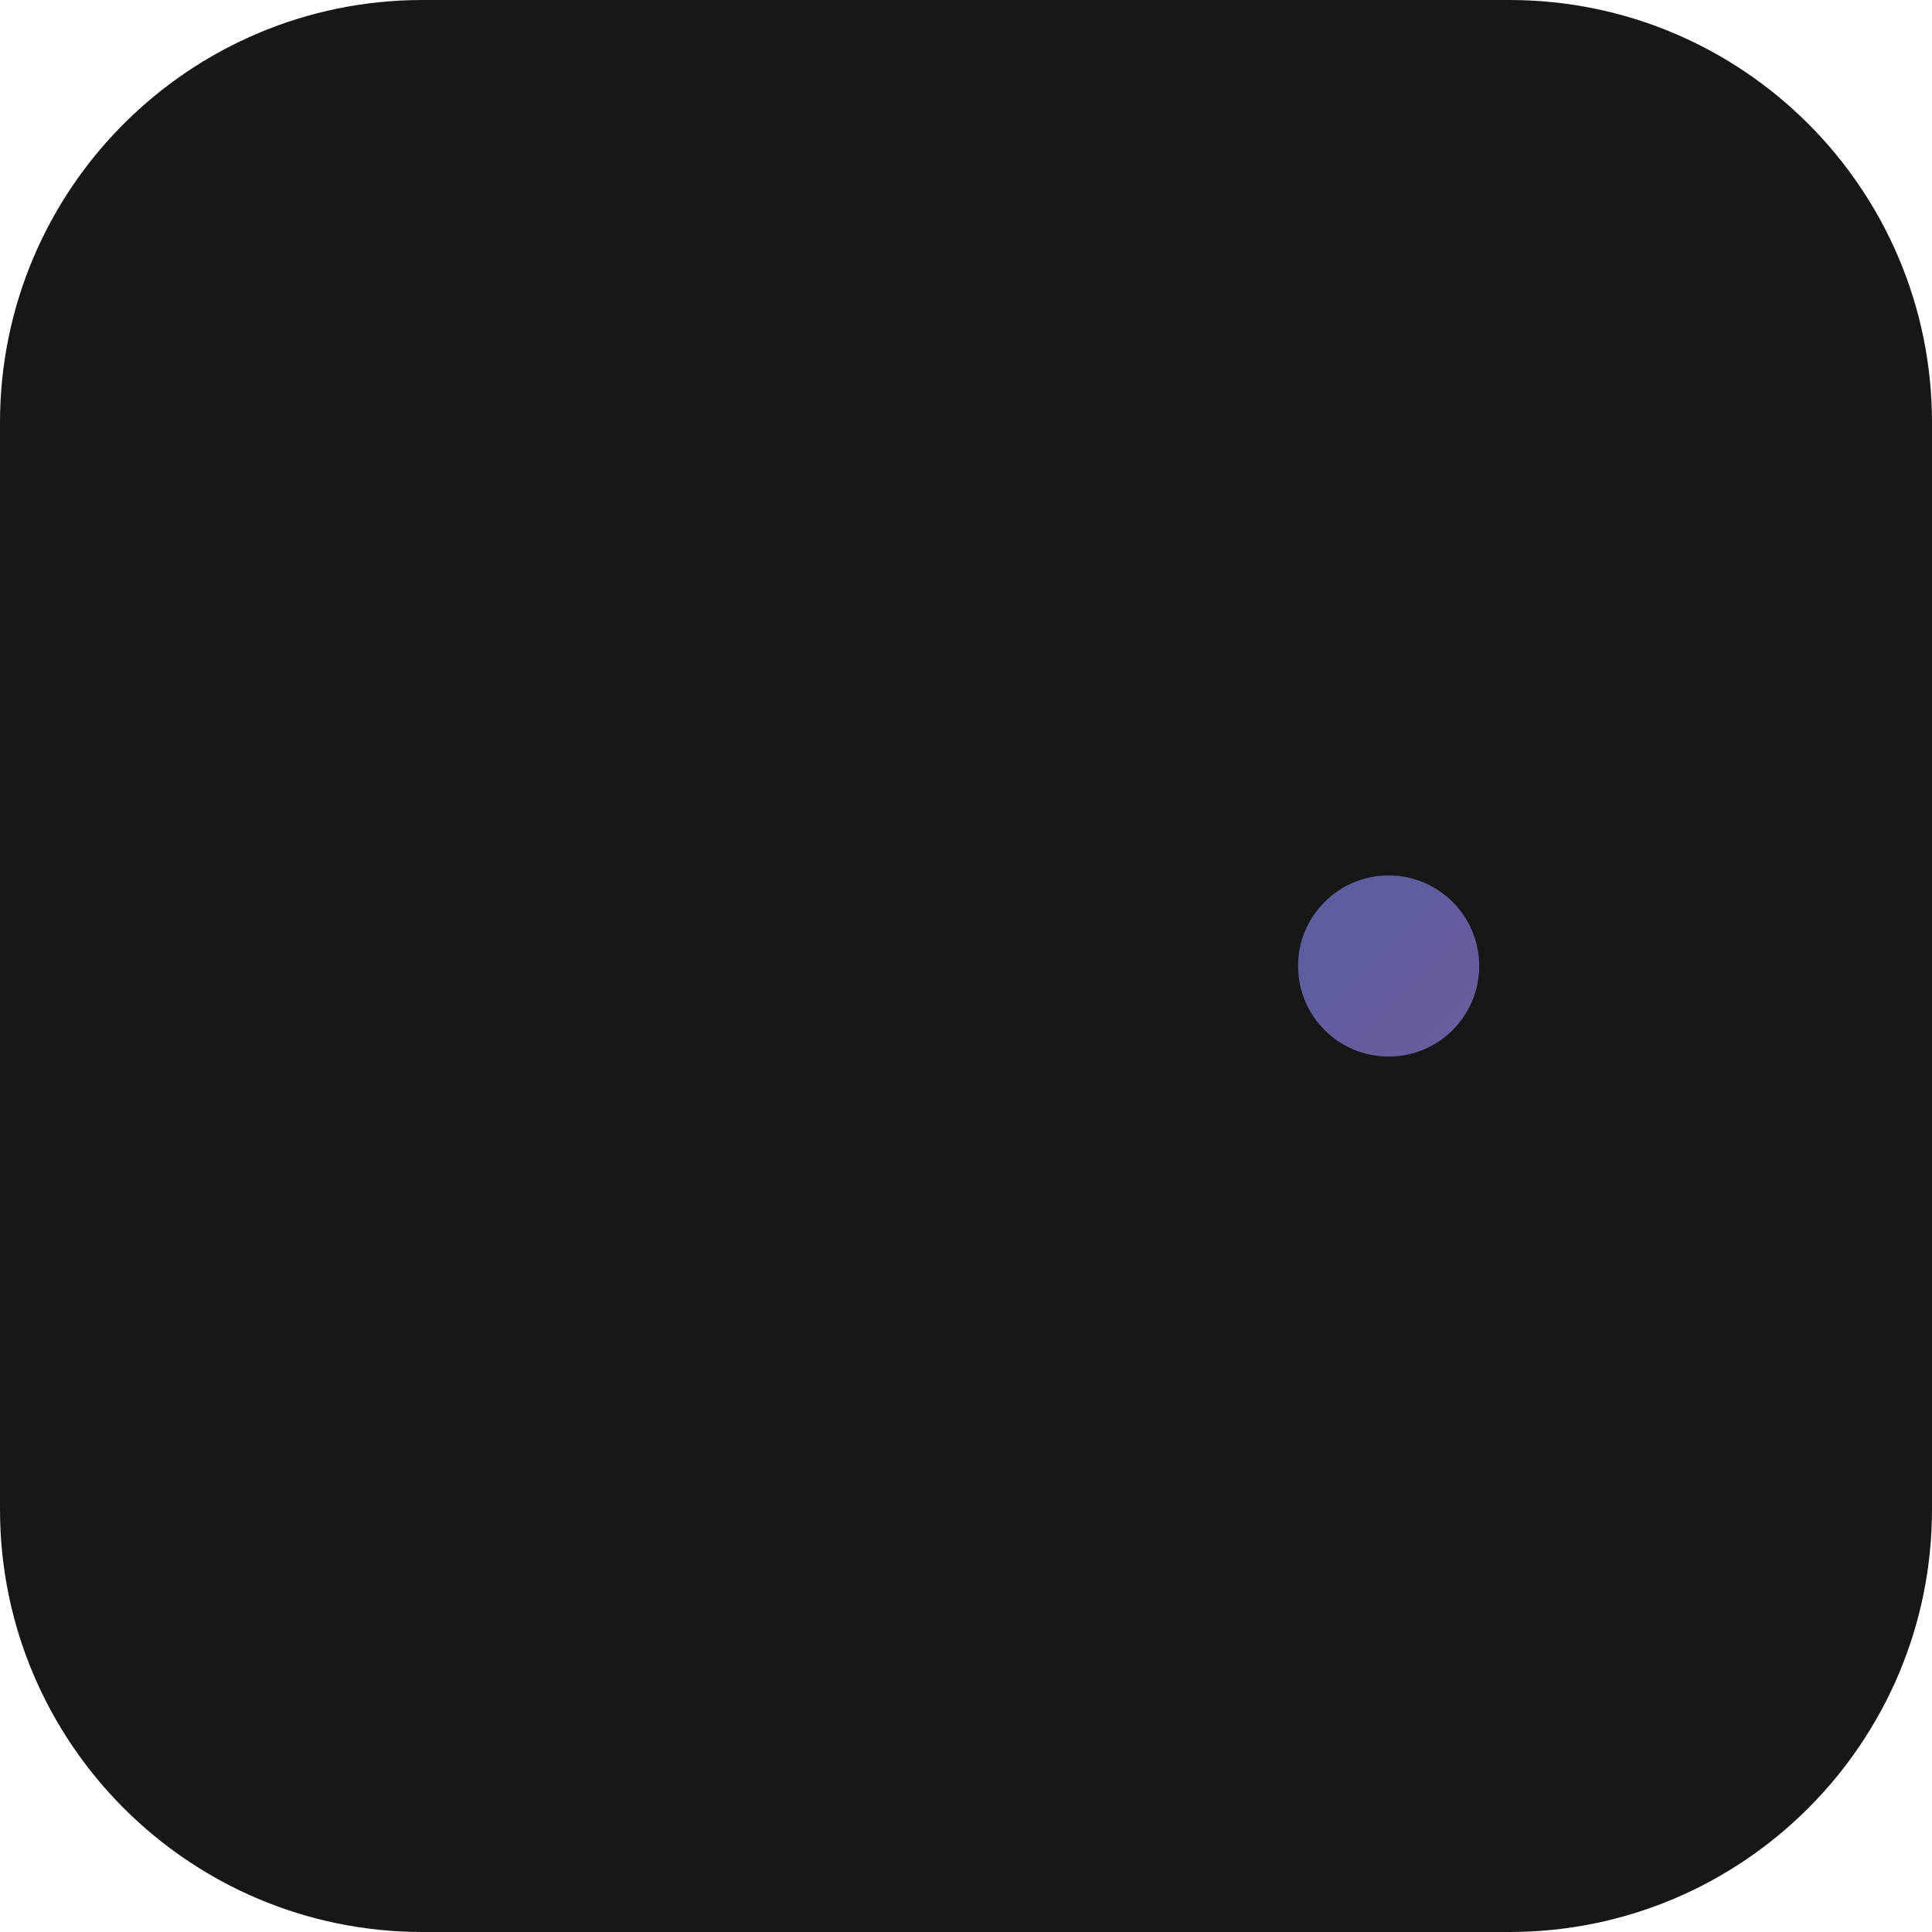
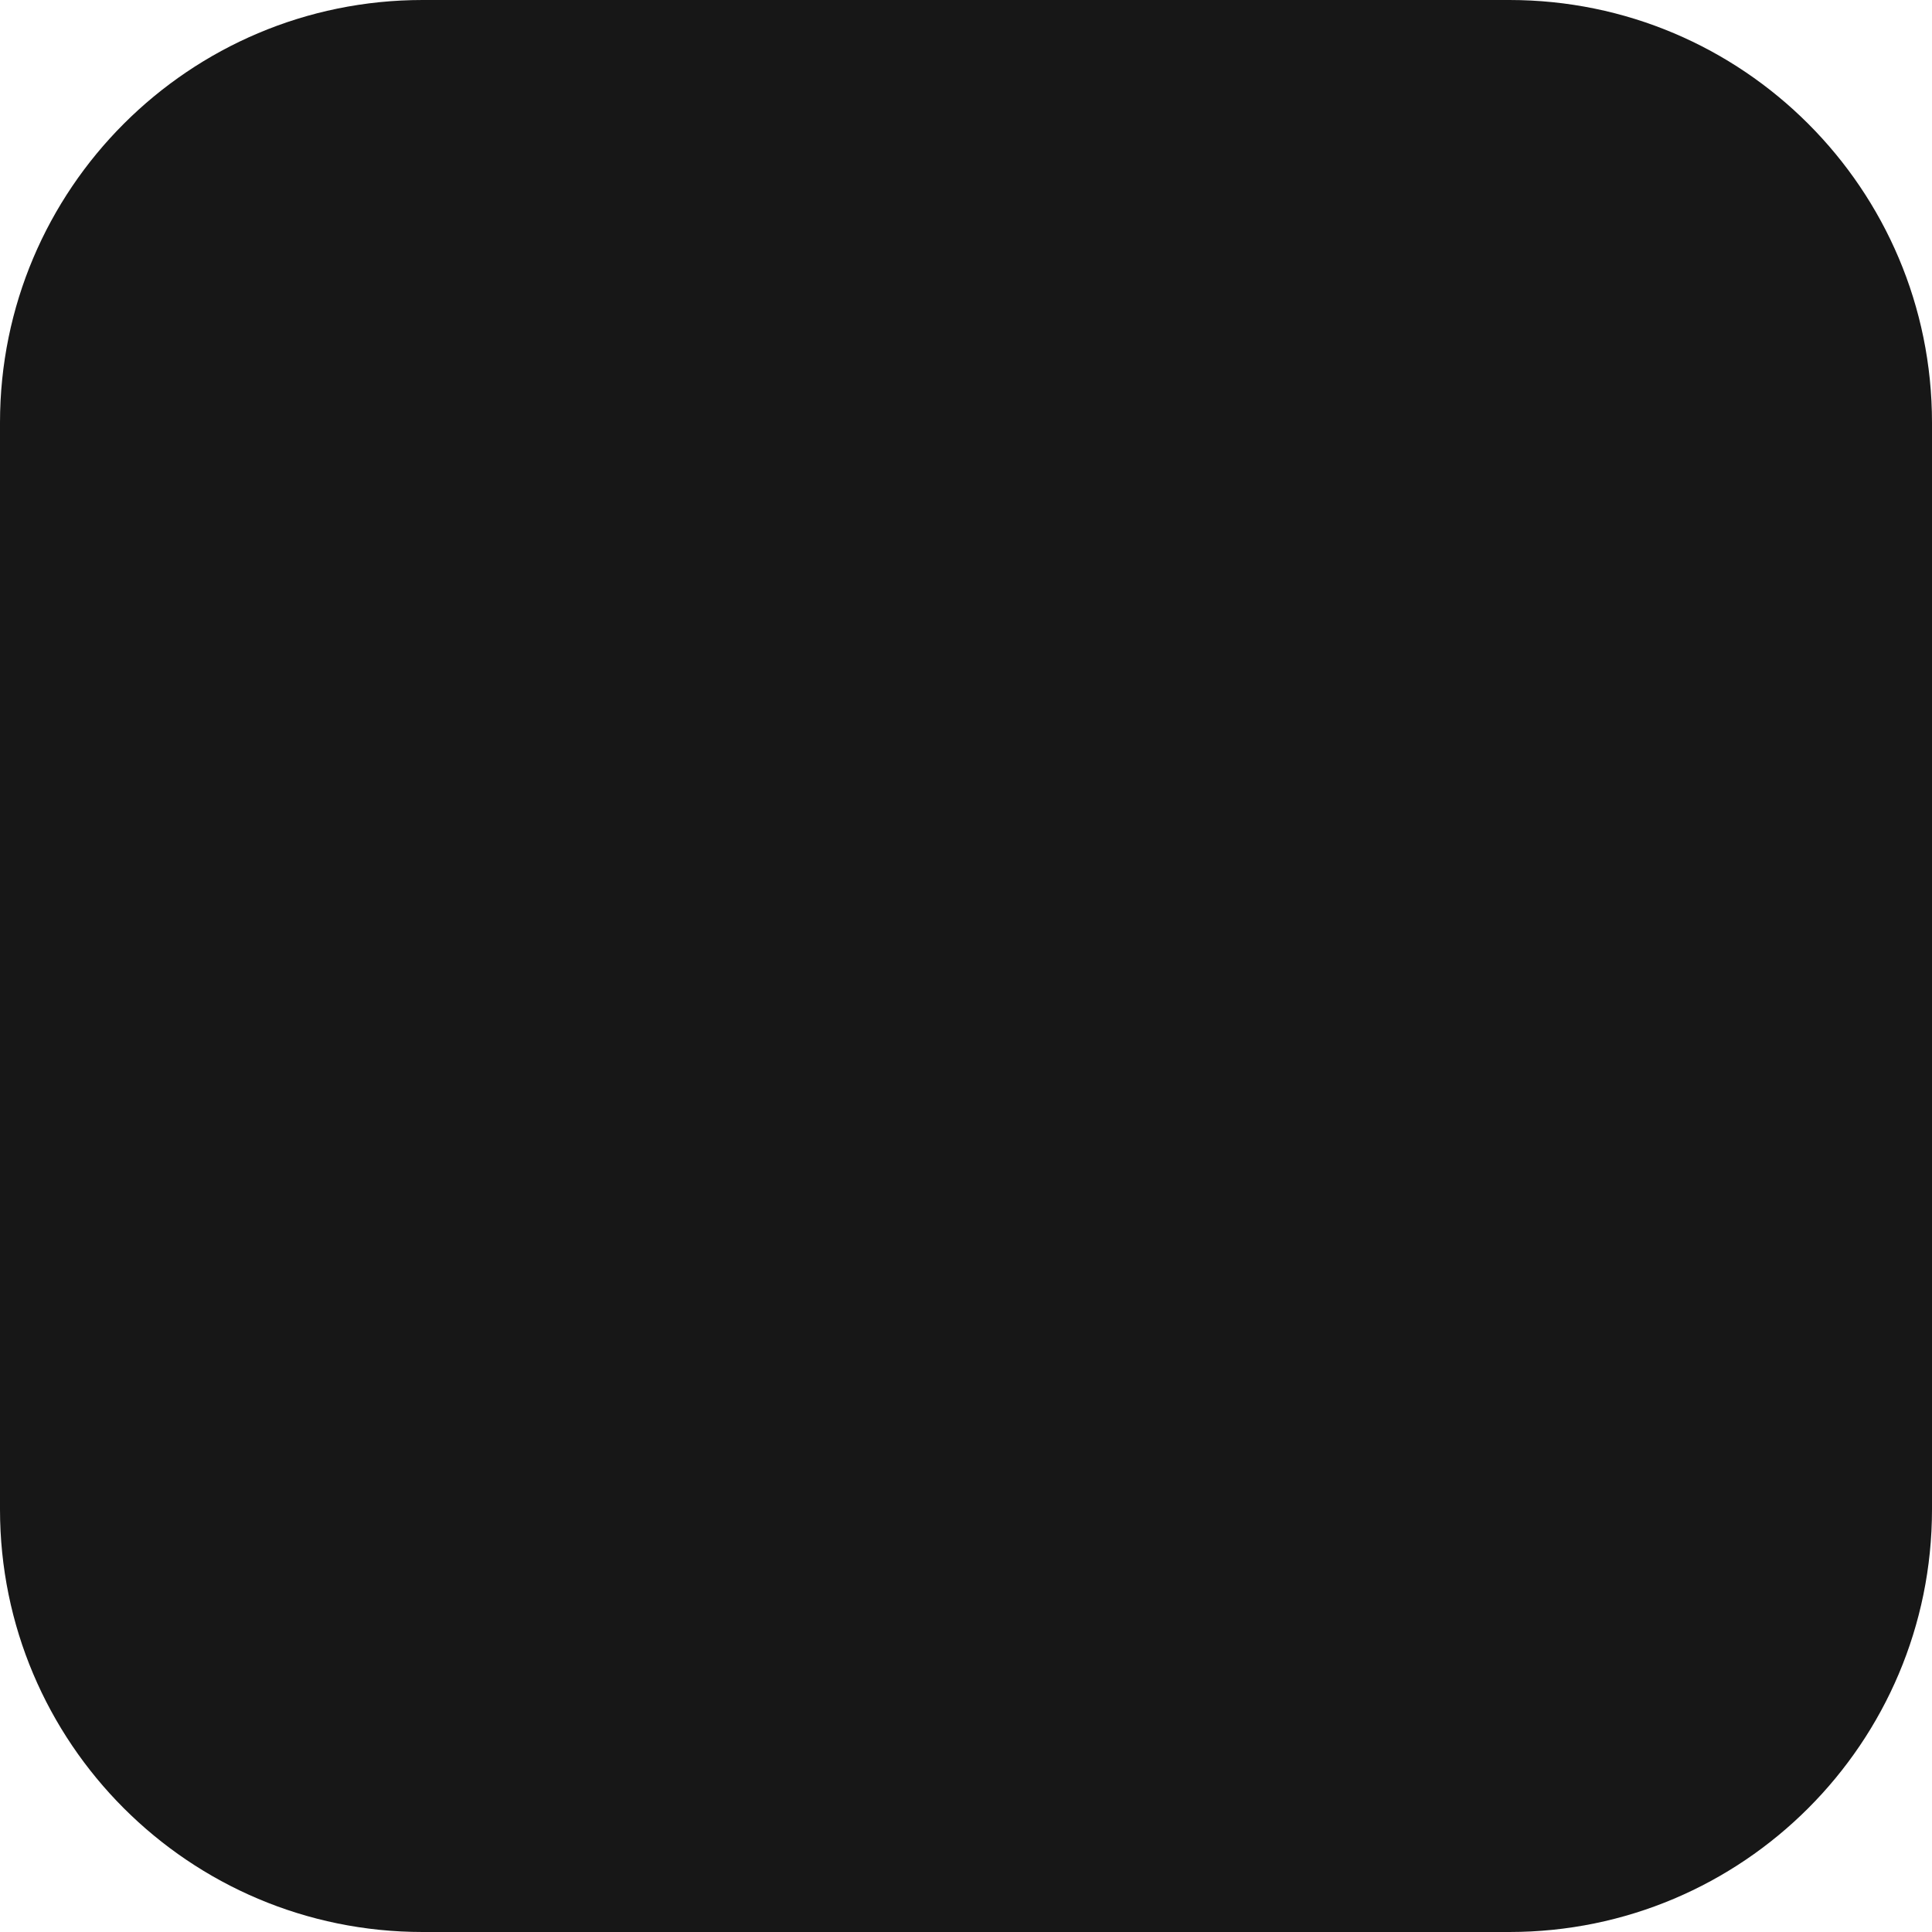
<svg xmlns="http://www.w3.org/2000/svg" viewBox="0 0 32 32">
  <defs>
    <linearGradient id="g" x1="0" y1="0" x2="1" y2="1">
-       <stop offset="0%" stop-color="#818cf8" />
-       <stop offset="100%" stop-color="#a78bfa" />
+       <stop offset="0%" stop-color="#93a0ff" />
+       <stop offset="100%" stop-color="#c4b5fd" />
    </linearGradient>
  </defs>
  <rect width="32" height="32" rx="7" fill="#171717" />
-   <path d="M10 7 L10 25" stroke="url(#g)" stroke-width="3" stroke-linecap="round" />
-   <path d="M10 16 L23 16" stroke="url(#g)" stroke-width="3" stroke-linecap="round" />
-   <circle cx="23" cy="16" r="1.5" fill="url(#g)" opacity="0.6" />
+   <path d="M11 6 L11 26" stroke="url(#g)" stroke-width="4" stroke-linecap="round" />
+   <path d="M11 16 L24 16" stroke="url(#g)" stroke-width="4" stroke-linecap="round" />
</svg>
